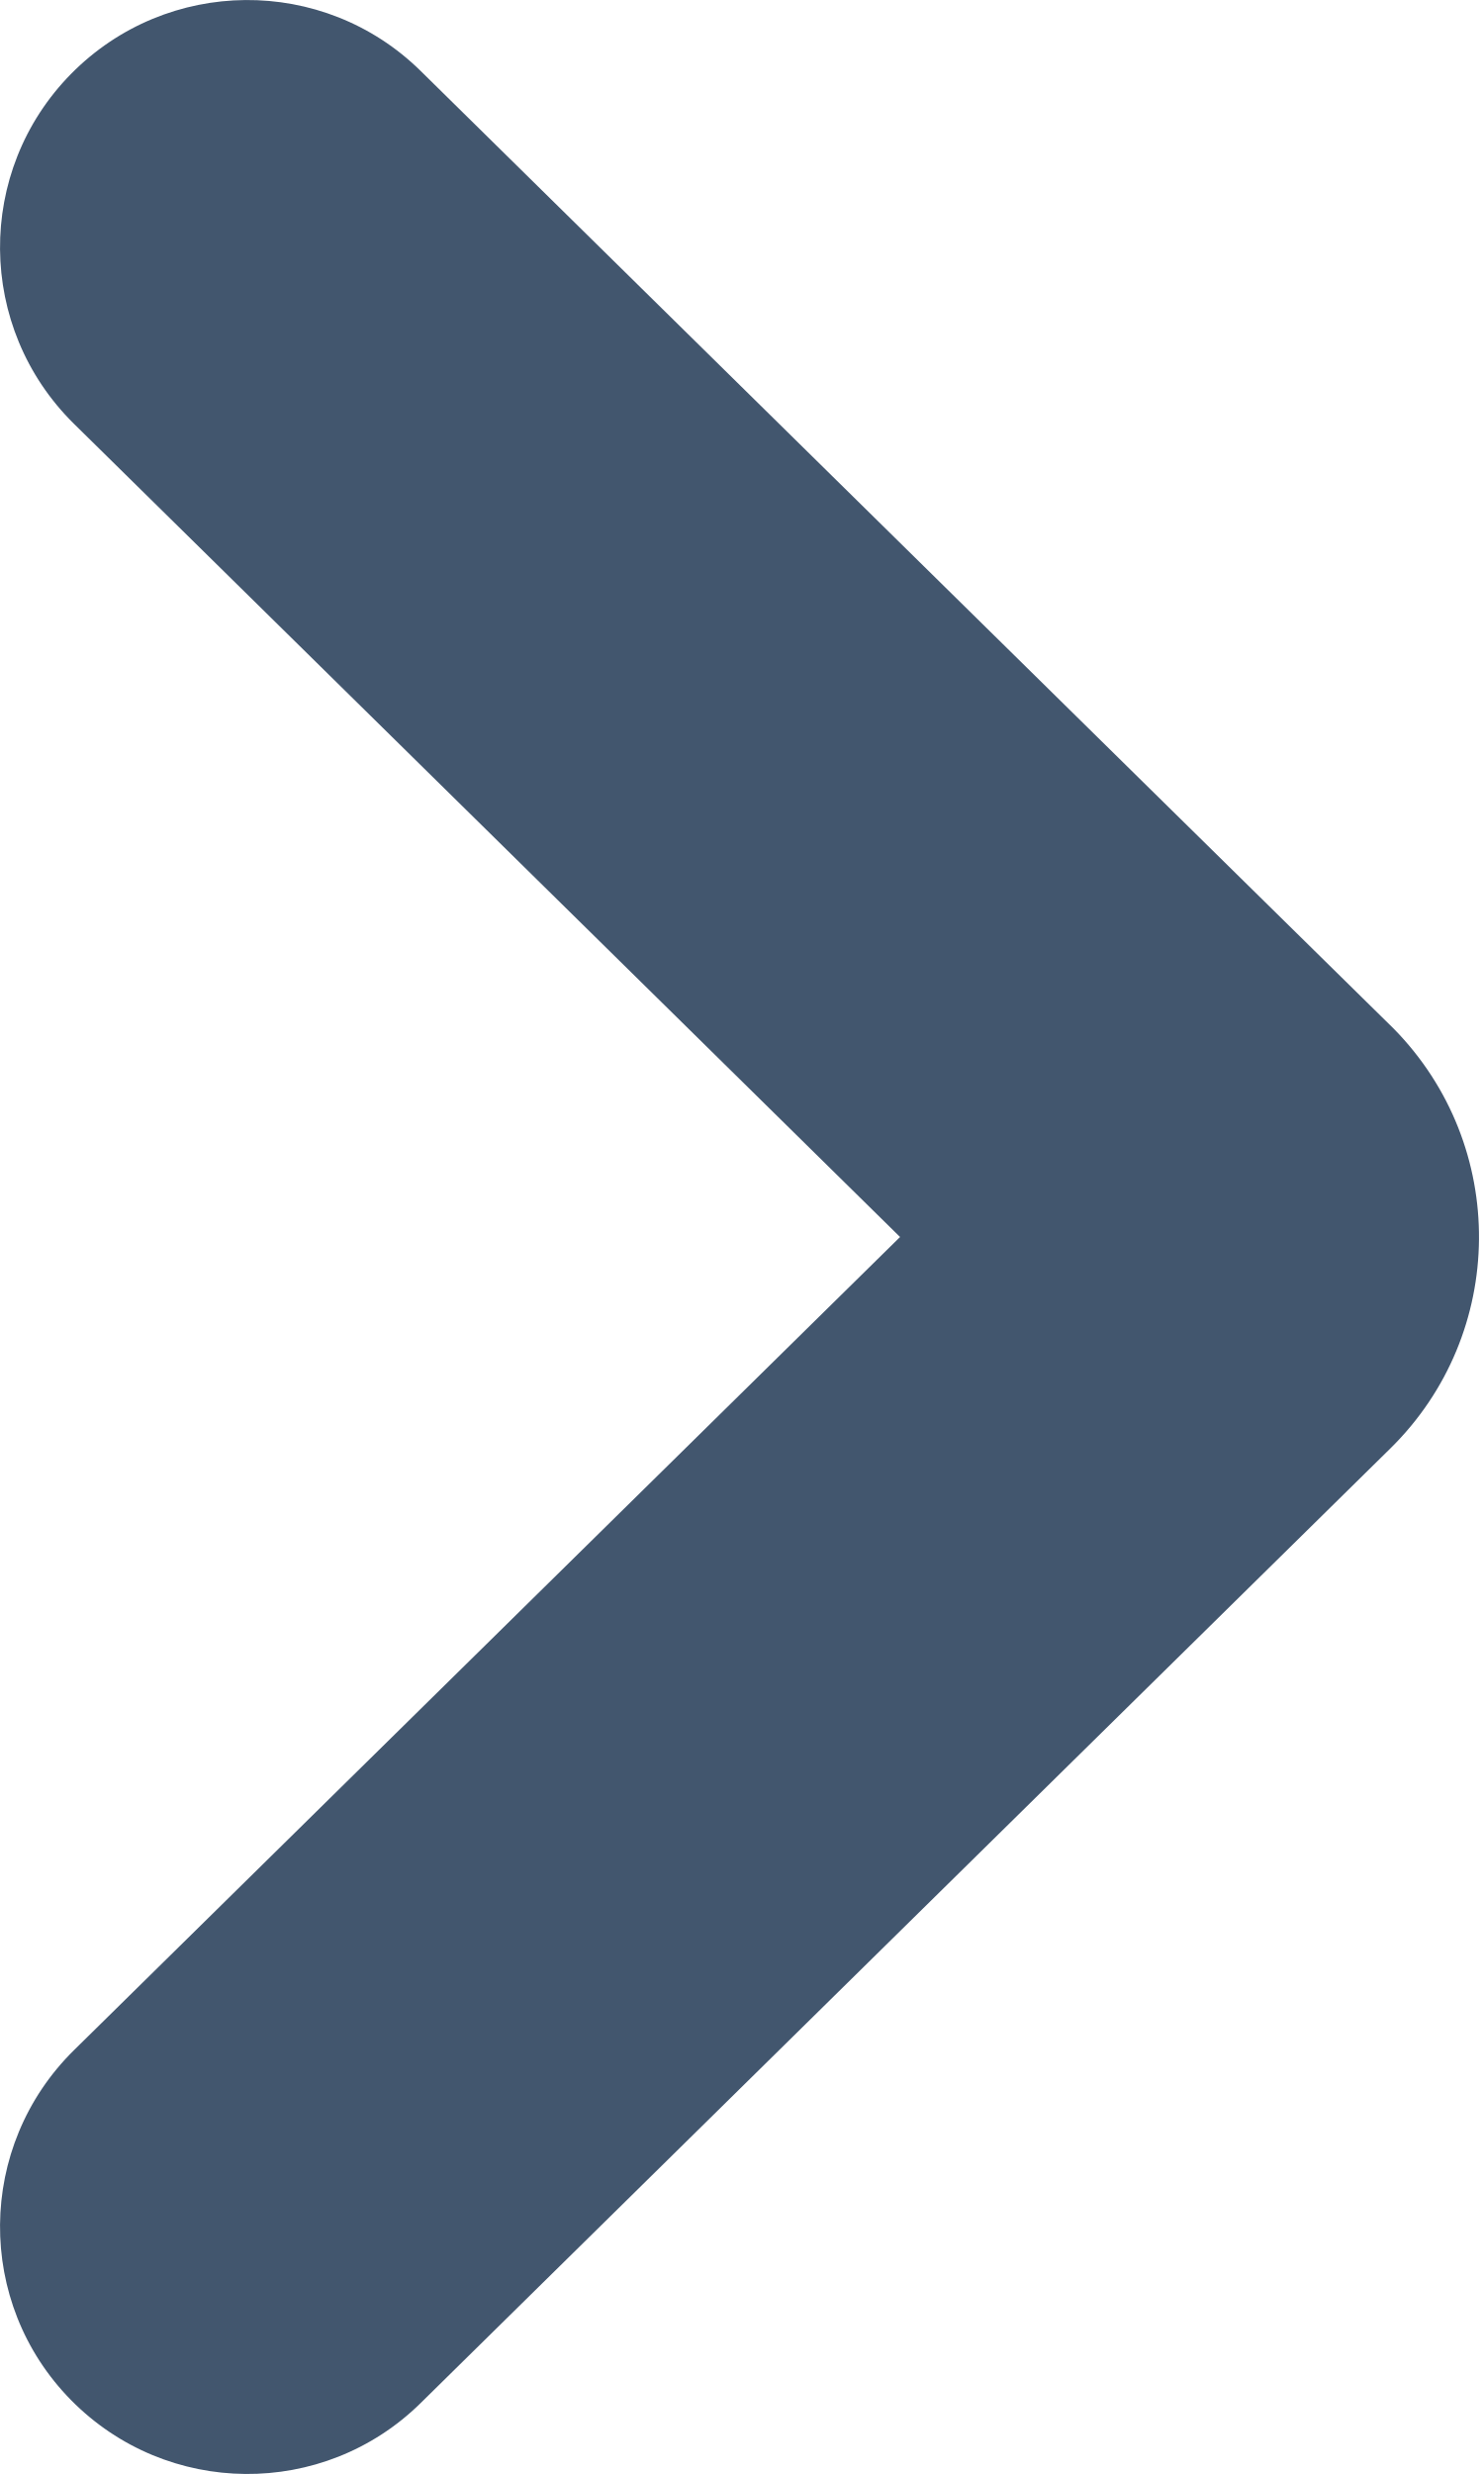
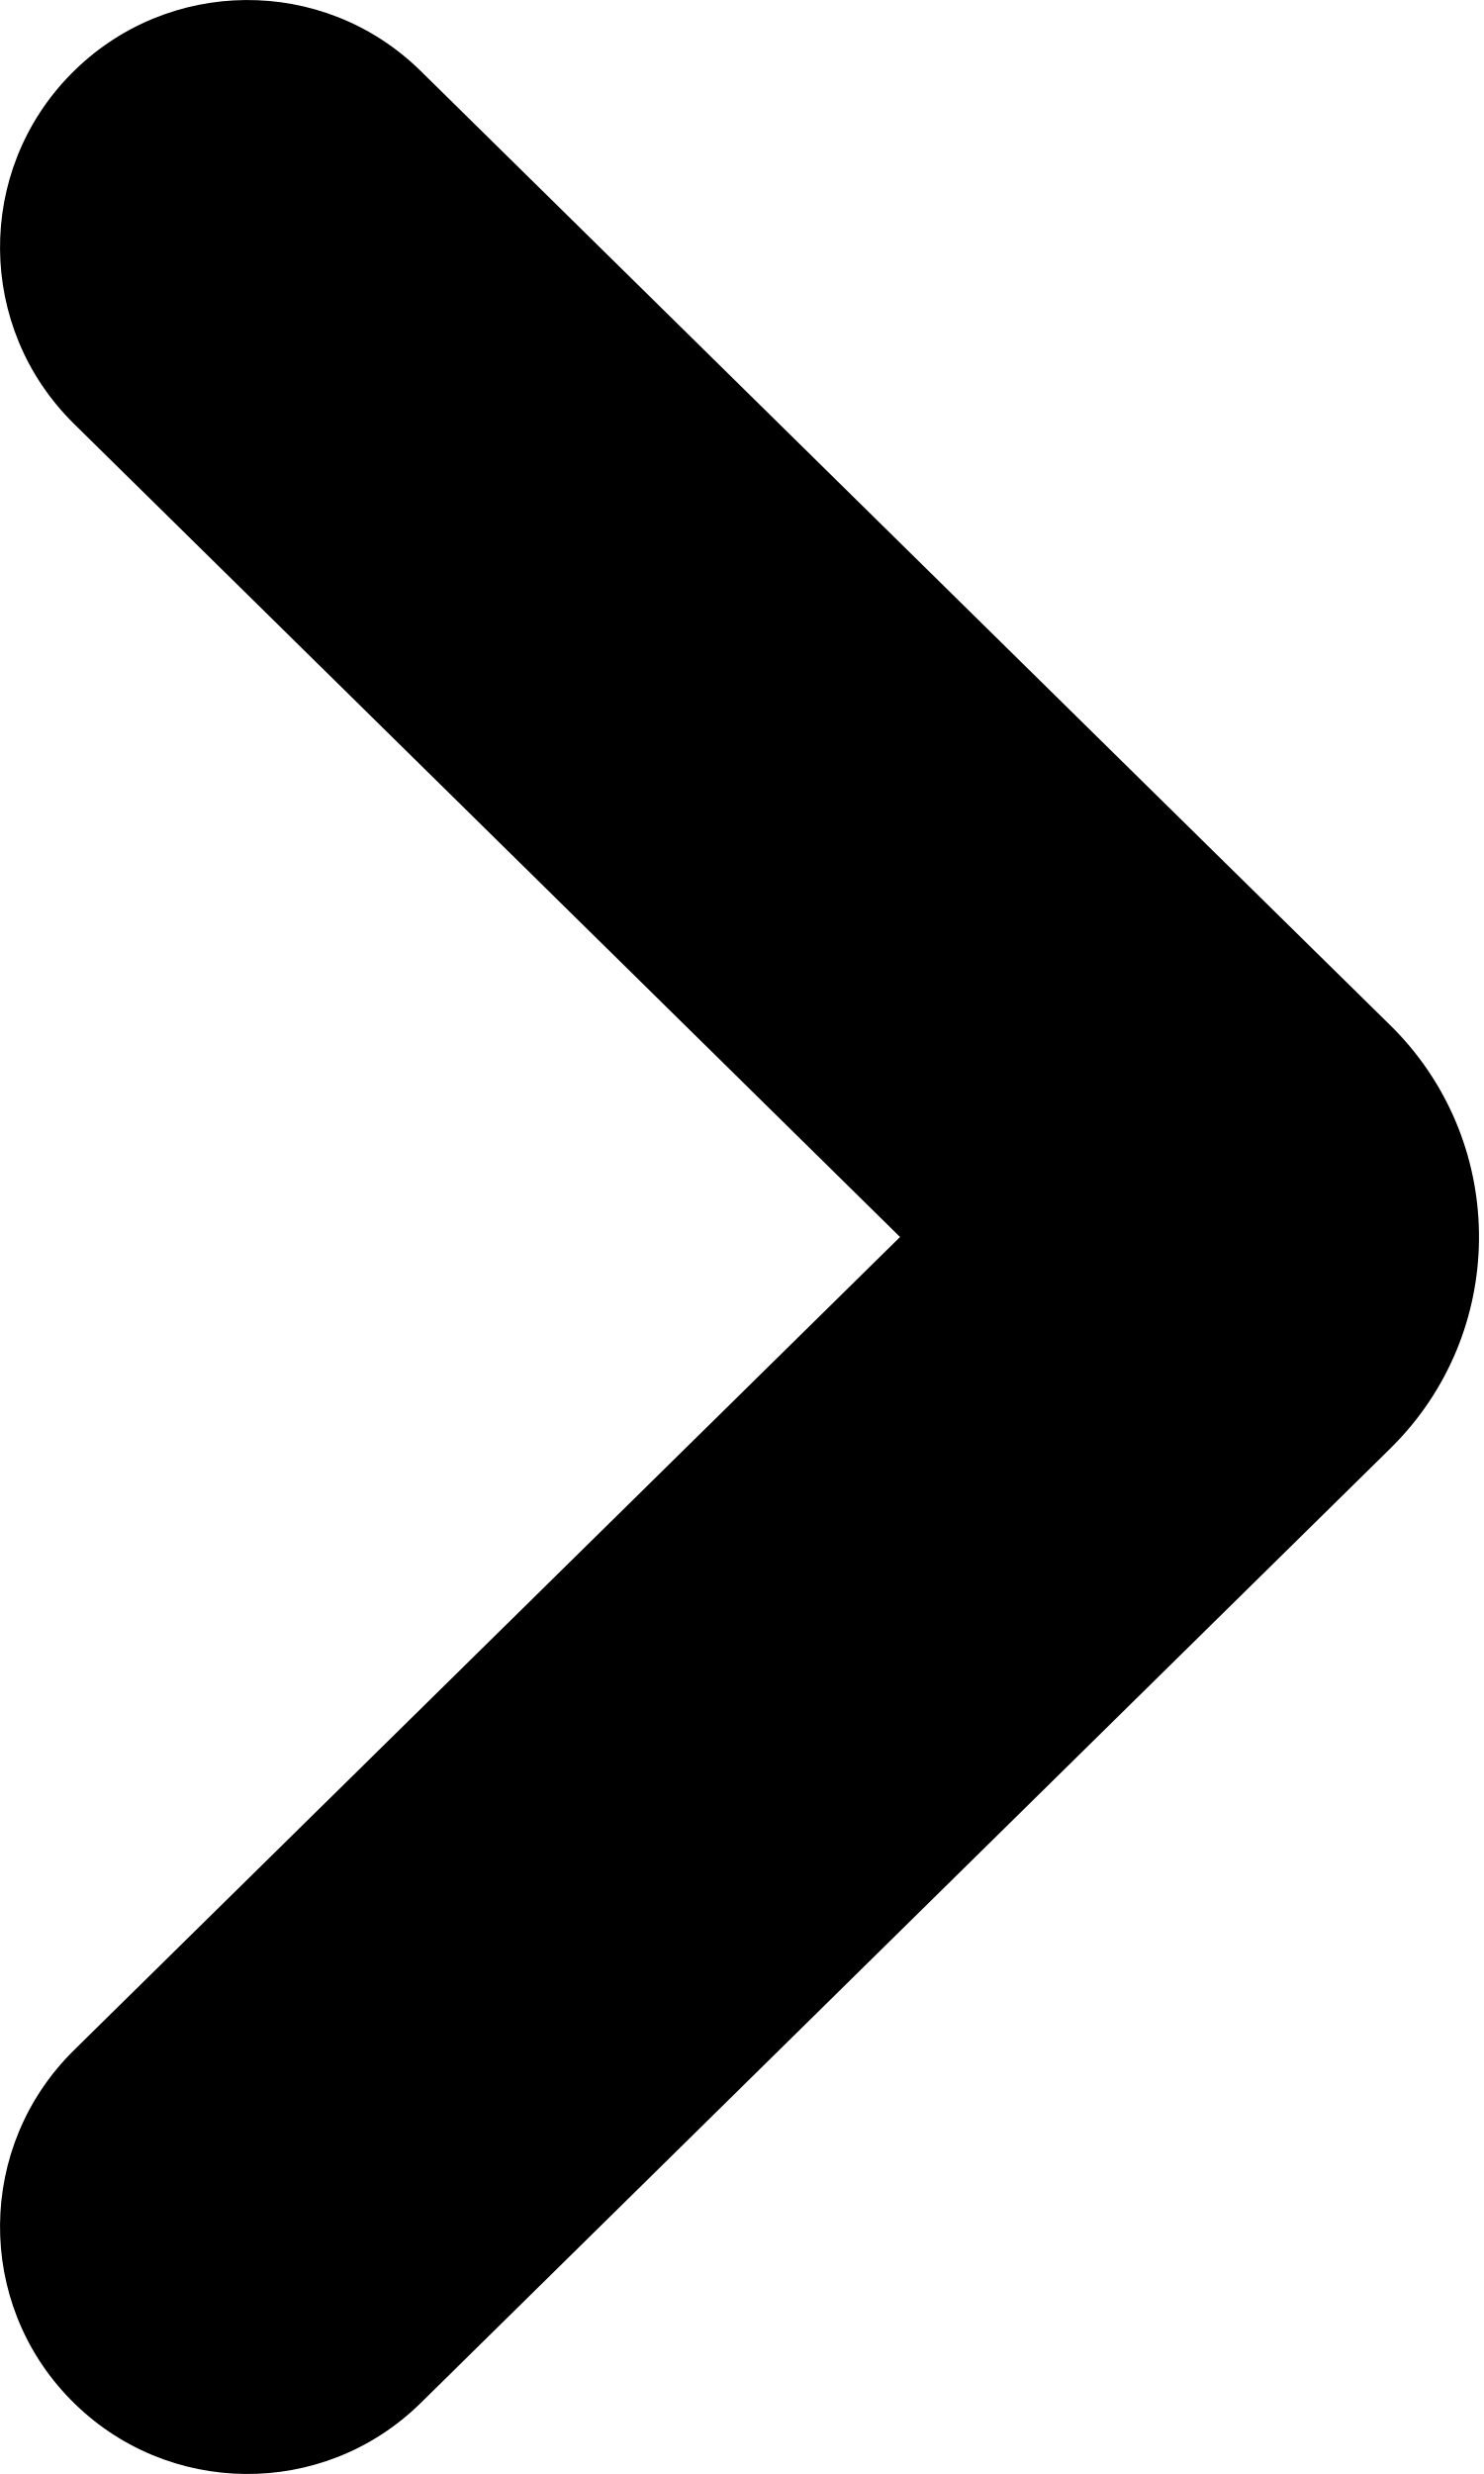
<svg xmlns="http://www.w3.org/2000/svg" viewBox="0 0 6 10">
-   <path transform="translate(3, 5) rotate(-90) translate(-13, -12) translate(8, 9)" fill="#42566E" d="M1.713,0.299 C1.325,-0.095 0.692,-0.1 0.299,0.287 C-0.095,0.675 -0.1,1.308 0.287,1.701 L4.145,5.621 C4.61,6.094 5.369,6.1 5.842,5.635 C5.846,5.63 7.137,4.319 9.713,1.701 C10.1,1.308 10.095,0.675 9.701,0.287 C9.308,-0.1 8.675,-0.095 8.287,0.299 L5,3.639 L1.713,0.299 Z" id="path-1" />
+   <path transform="translate(3, 5) rotate(-90) translate(-13, -12) translate(8, 9)" d="M1.713,0.299 C1.325,-0.095 0.692,-0.1 0.299,0.287 C-0.095,0.675 -0.1,1.308 0.287,1.701 L4.145,5.621 C4.61,6.094 5.369,6.1 5.842,5.635 C5.846,5.63 7.137,4.319 9.713,1.701 C10.1,1.308 10.095,0.675 9.701,0.287 C9.308,-0.1 8.675,-0.095 8.287,0.299 L5,3.639 L1.713,0.299 Z" id="path-1" />
</svg>
